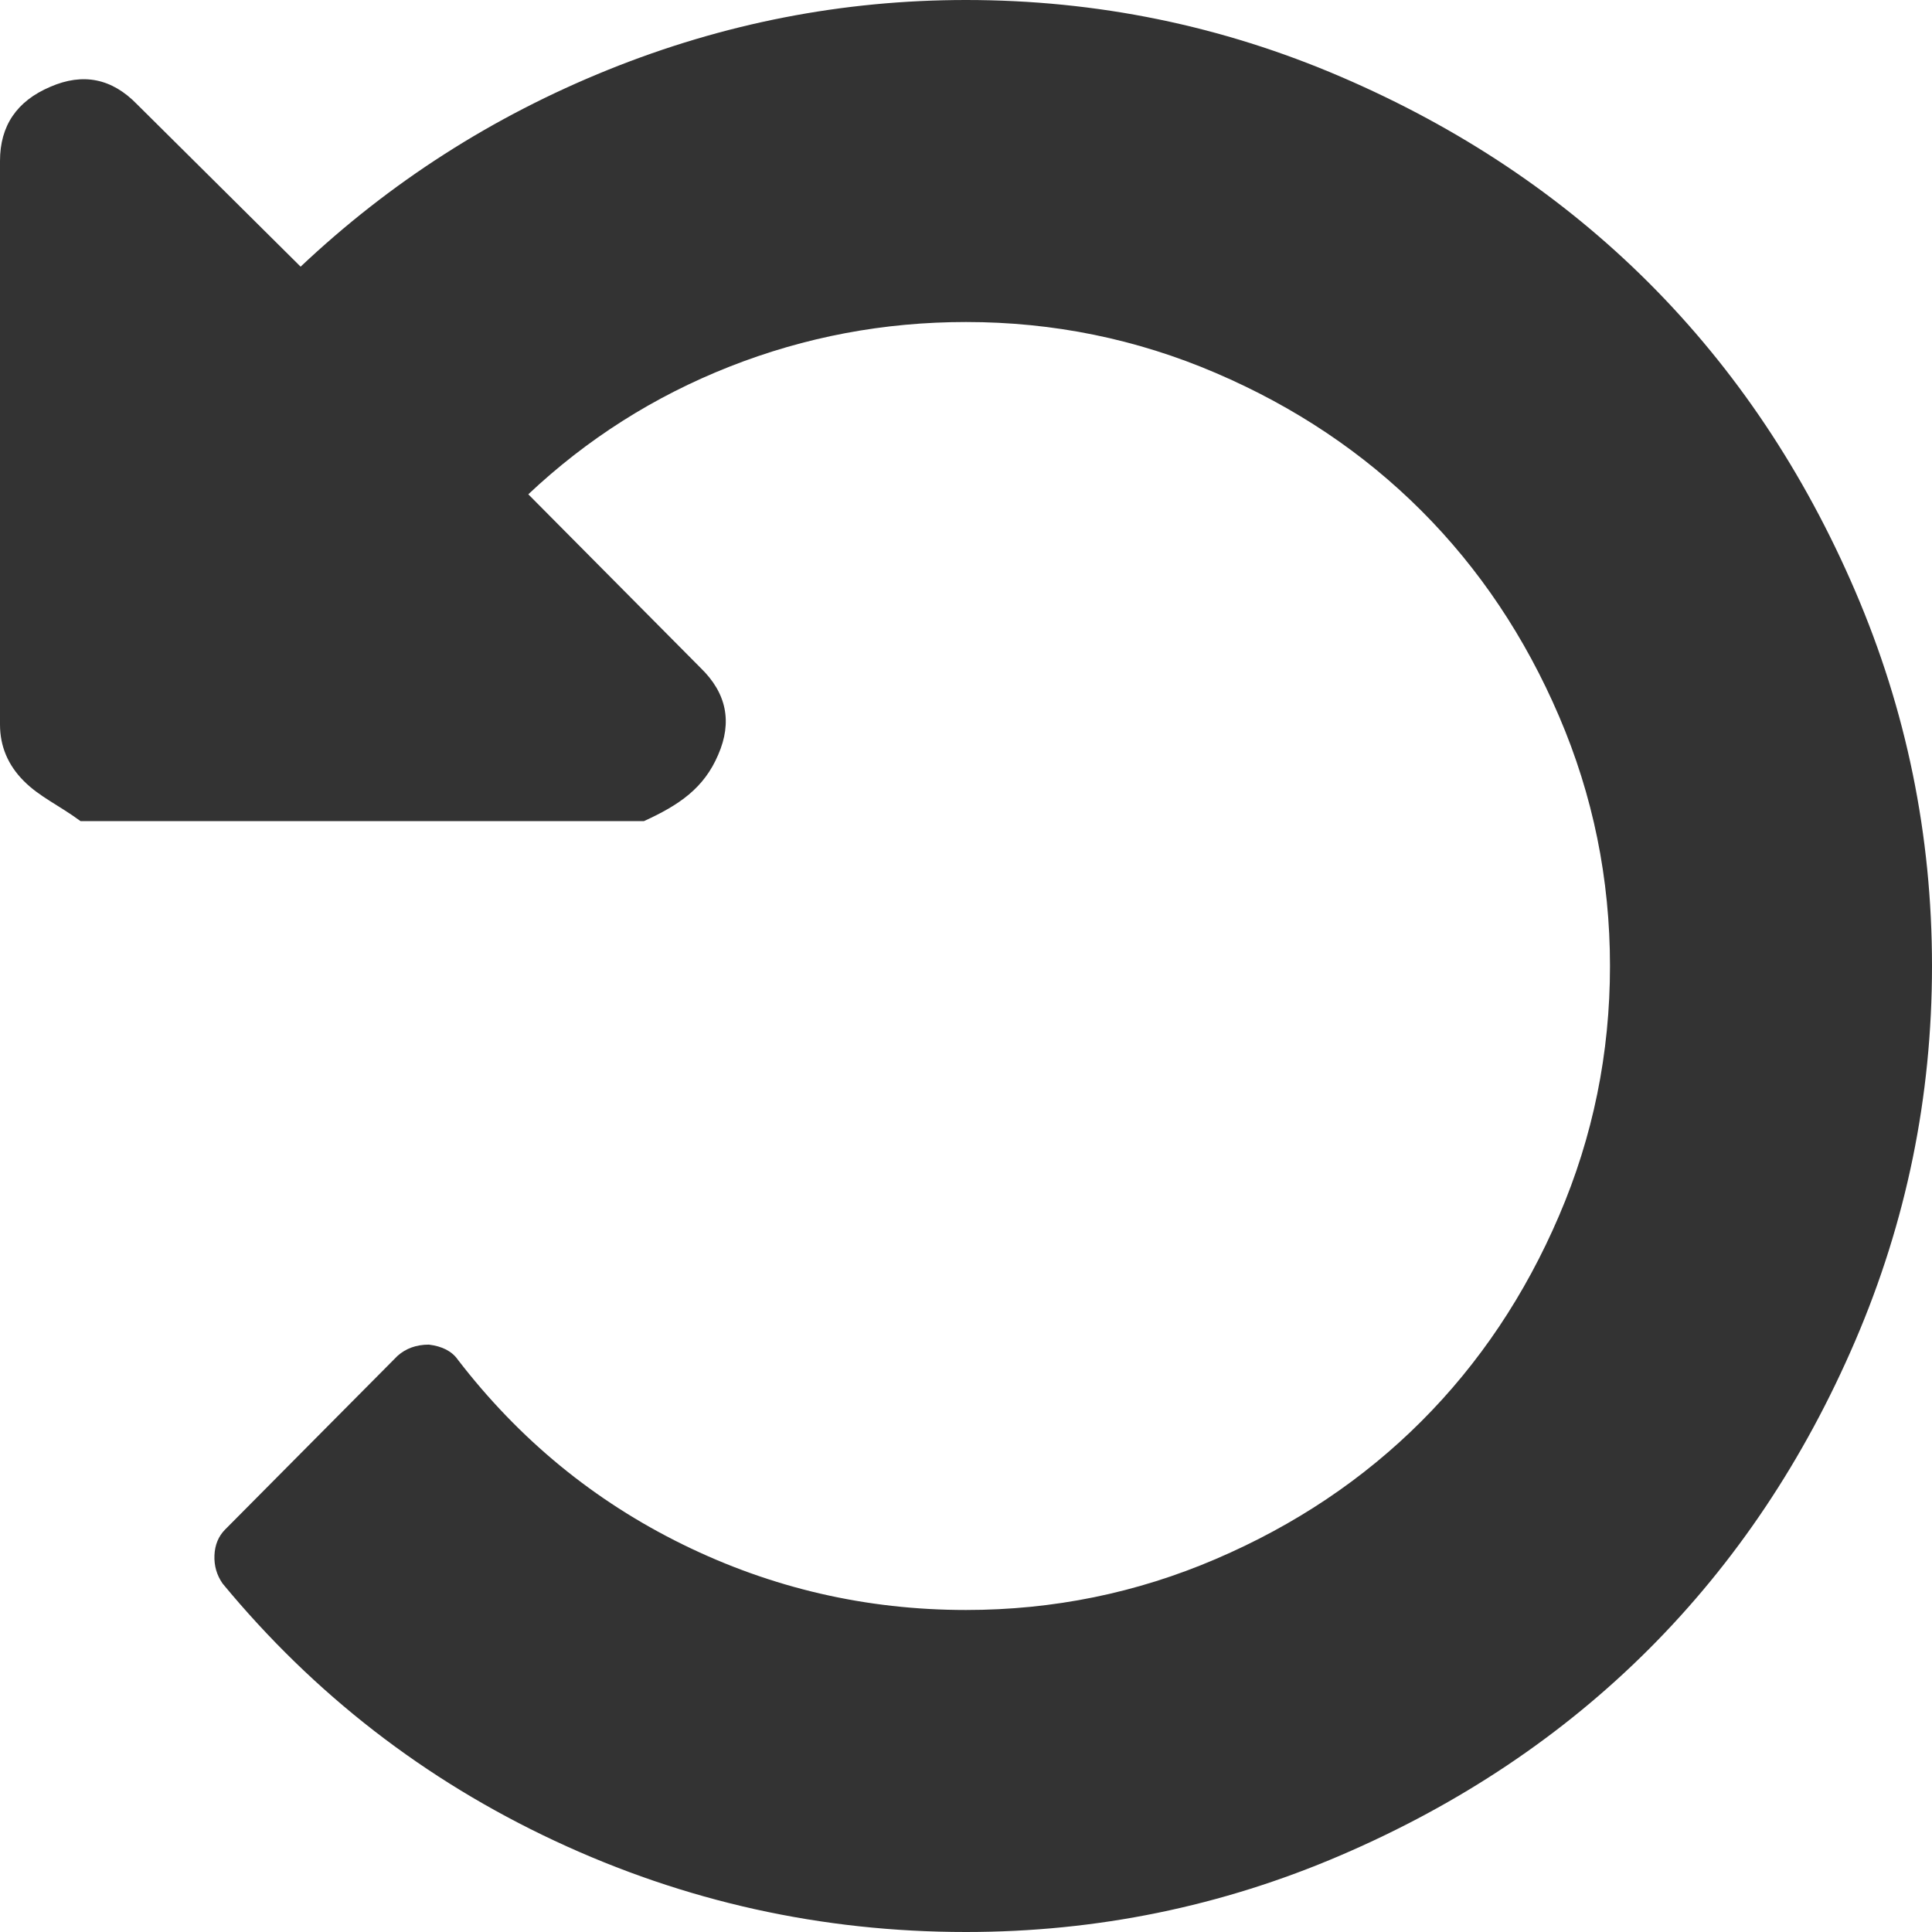
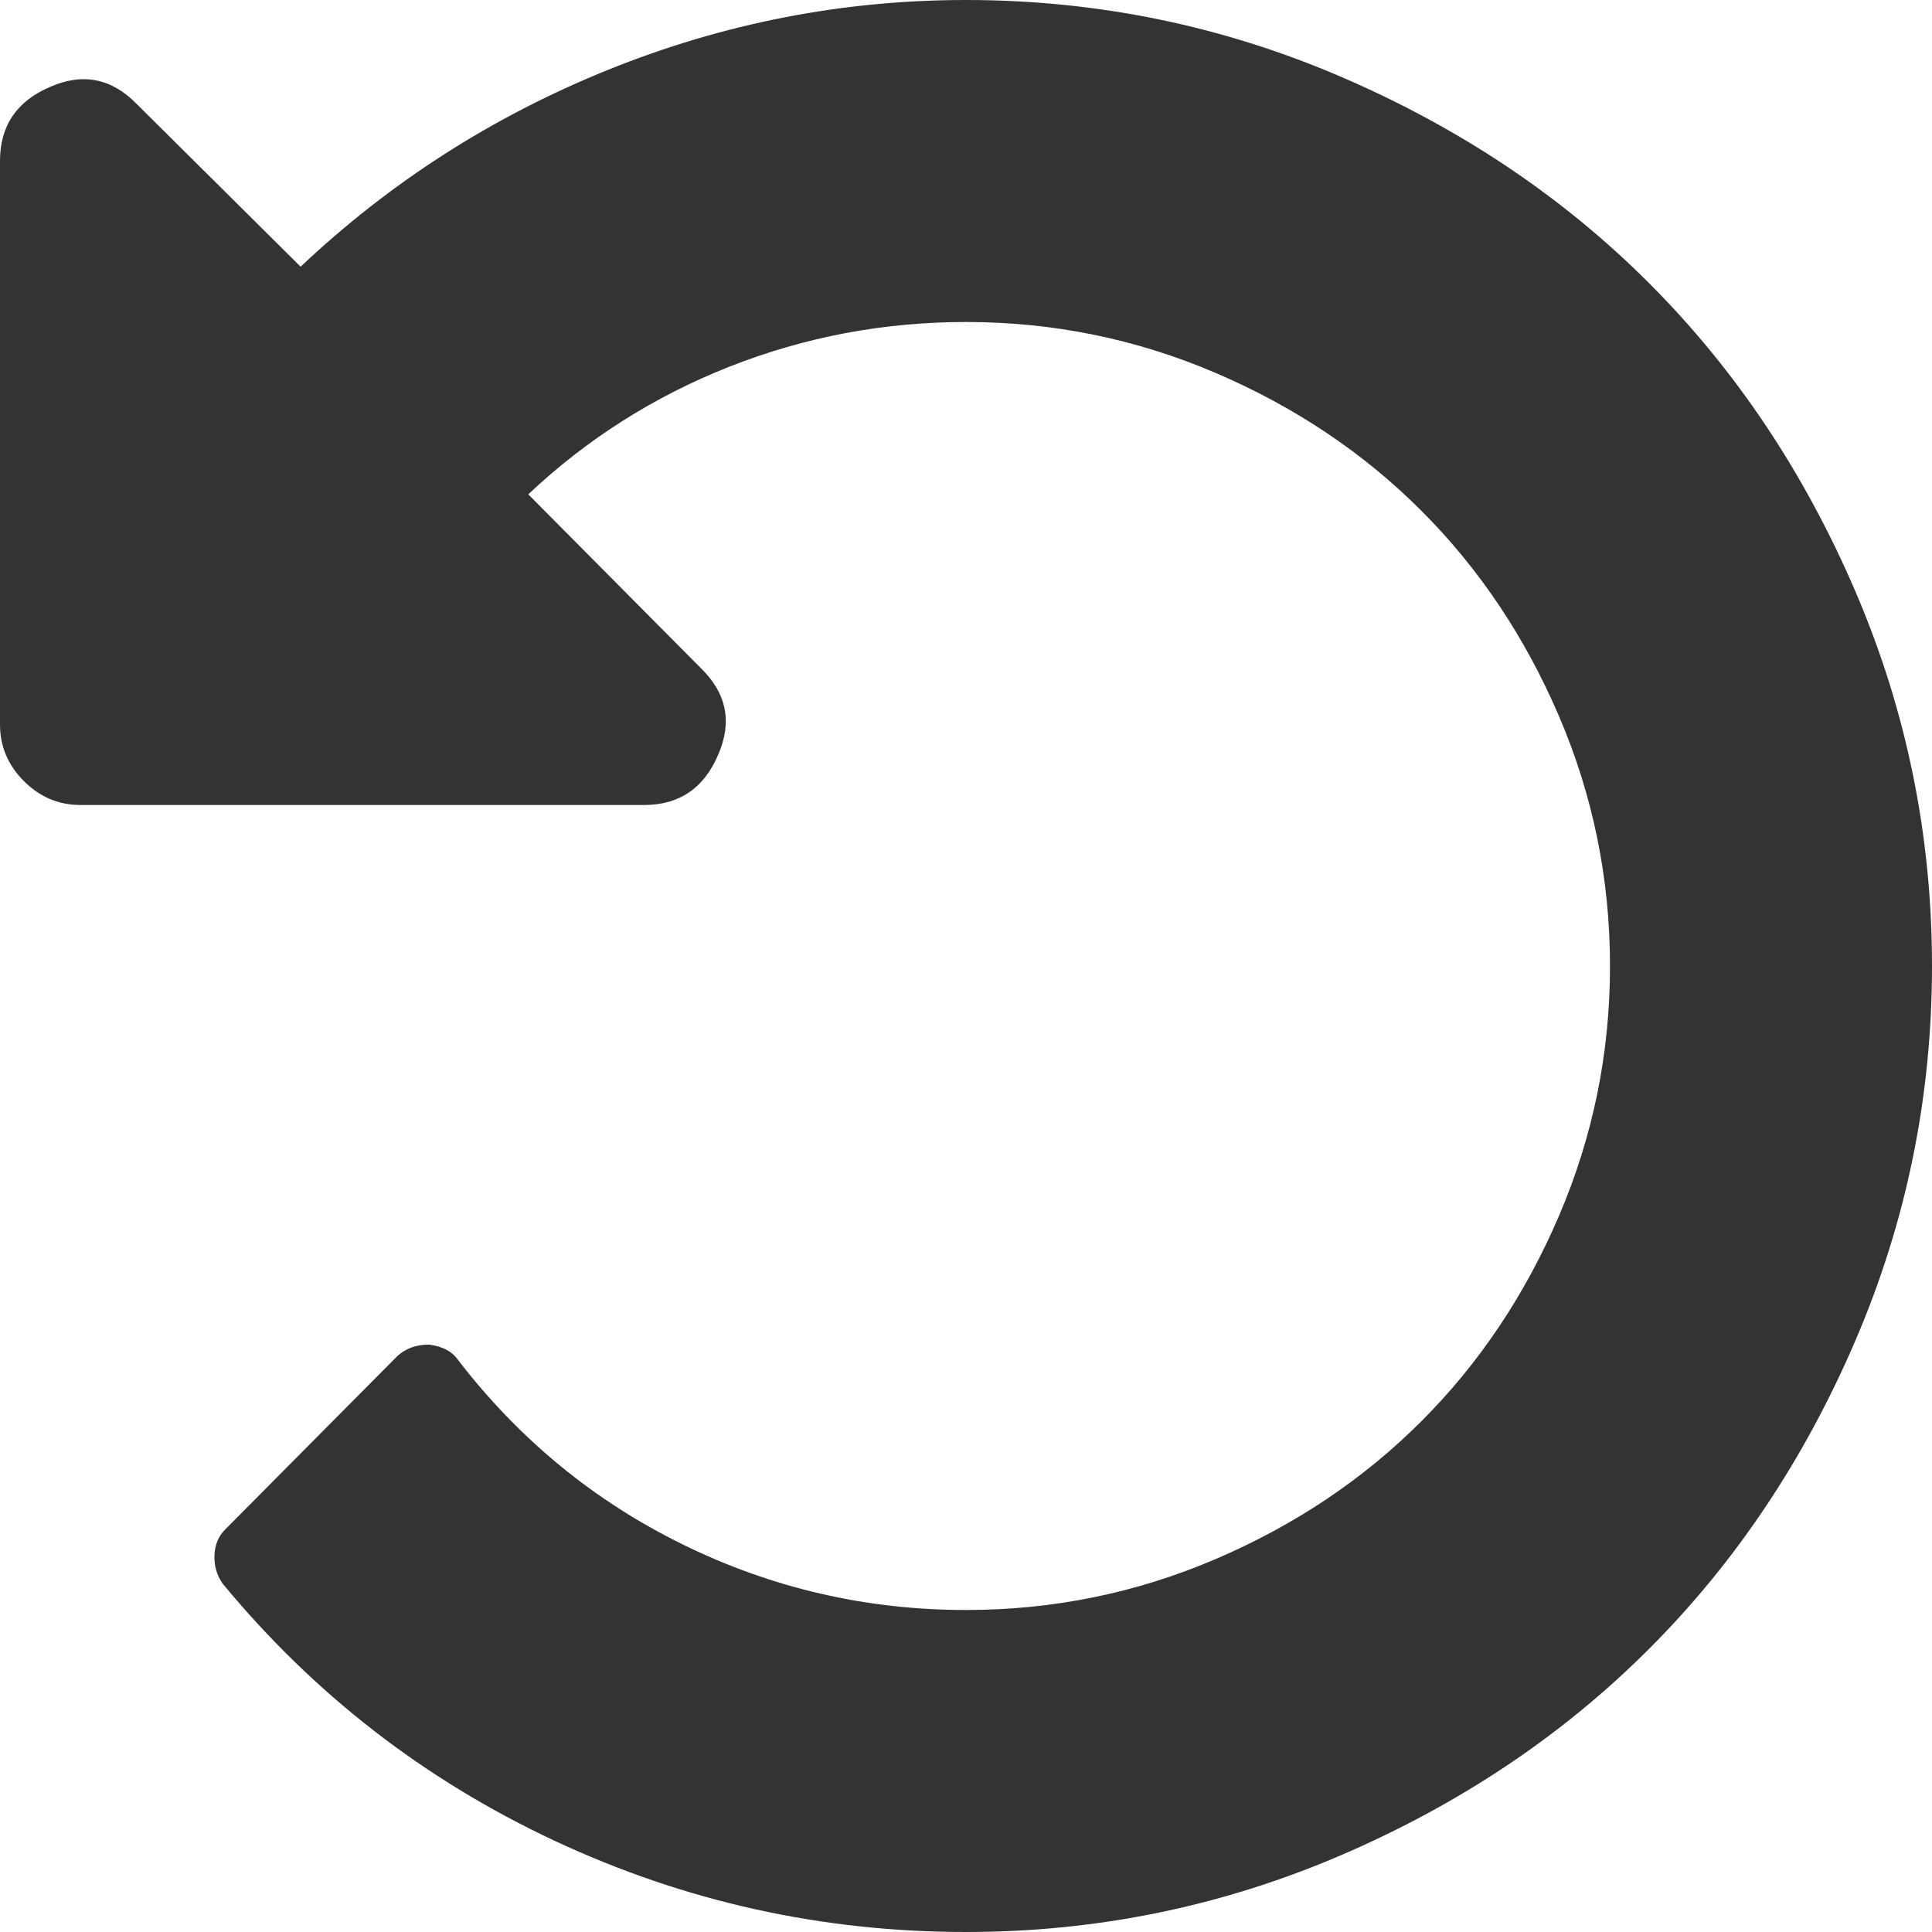
- <svg xmlns="http://www.w3.org/2000/svg" version="1.1" width="40px" height="40px">
-   <g transform="matrix(1 0 0 1 -269 -261 )">
-     <path d="M 38.411 12.24  C 39.47 14.705  40 17.292  40 20  C 40 22.708  39.47 25.295  38.411 27.76  C 37.352 30.226  35.929 32.352  34.141 34.141  C 32.352 35.929  30.226 37.352  27.76 38.411  C 25.295 39.47  22.708 40  20 40  C 17.014 40  14.175 39.371  11.484 38.112  C 8.793 36.853  6.502 35.078  4.609 32.786  C 4.488 32.613  4.431 32.418  4.44 32.201  C 4.449 31.984  4.523 31.806  4.661 31.667  L 8.229 28.073  C 8.403 27.917  8.62 27.839  8.88 27.839  C 9.158 27.873  9.358 27.977  9.479 28.151  C 10.747 29.8  12.3 31.076  14.141 31.979  C 15.981 32.882  17.934 33.333  20 33.333  C 21.806 33.333  23.529 32.982  25.169 32.279  C 26.81 31.576  28.229 30.625  29.427 29.427  C 30.625 28.229  31.576 26.81  32.279 25.169  C 32.982 23.529  33.333 21.806  33.333 20  C 33.333 18.194  32.982 16.471  32.279 14.831  C 31.576 13.19  30.625 11.771  29.427 10.573  C 28.229 9.375  26.81 8.424  25.169 7.721  C 23.529 7.018  21.806 6.667  20 6.667  C 18.299 6.667  16.667 6.975  15.104 7.591  C 13.542 8.207  12.153 9.089  10.938 10.234  L 14.505 13.828  C 15.043 14.349  15.165 14.948  14.87 15.625  C 14.575 16.319  14.062 16.667  13.333 17  L 1.667 17  C 1.215 16.667  0.825 16.502  0.495 16.172  C 0.165 15.842  0 15.451  0 15  L 0 3.333  C 0 2.604  0.347 2.092  1.042 1.797  C 1.719 1.502  2.318 1.623  2.839 2.161  L 6.224 5.521  C 8.082 3.767  10.204 2.409  12.591 1.445  C 14.978 0.482  17.448 0  20 0  C 22.708 0  25.295 0.53  27.76 1.589  C 30.226 2.648  32.352 4.071  34.141 5.859  C 35.929 7.648  37.352 9.774  38.411 12.24  Z " fill-rule="nonzero" fill="#333333" stroke="none" transform="matrix(1 0 0 1 269 261 )" />
+ <svg xmlns="http://www.w3.org/2000/svg" version="1.1" width="30px" height="30px">
+   <g transform="matrix(1 0 0 1 -225 -284 )">
+     <path d="M 28.809 9.18  C 29.603 11.029  30 12.969  30 15  C 30 17.031  29.603 18.971  28.809 20.82  C 28.014 22.669  26.947 24.264  25.605 25.605  C 24.264 26.947  22.669 28.014  20.82 28.809  C 18.971 29.603  17.031 30  15 30  C 12.76 30  10.632 29.528  8.613 28.584  C 6.595 27.64  4.876 26.309  3.457 24.59  C 3.366 24.46  3.324 24.313  3.33 24.15  C 3.337 23.988  3.392 23.854  3.496 23.75  L 6.172 21.055  C 6.302 20.938  6.465 20.879  6.66 20.879  C 6.868 20.905  7.018 20.983  7.109 21.113  C 8.06 22.35  9.225 23.307  10.605 23.984  C 11.986 24.661  13.451 25  15 25  C 16.354 25  17.646 24.736  18.877 24.209  C 20.107 23.682  21.172 22.969  22.07 22.07  C 22.969 21.172  23.682 20.107  24.209 18.877  C 24.736 17.646  25 16.354  25 15  C 25 13.646  24.736 12.354  24.209 11.123  C 23.682 9.893  22.969 8.828  22.07 7.93  C 21.172 7.031  20.107 6.318  18.877 5.791  C 17.646 5.264  16.354 5  15 5  C 13.724 5  12.5 5.231  11.328 5.693  C 10.156 6.156  9.115 6.816  8.203 7.676  L 10.879 10.371  C 11.283 10.762  11.374 11.211  11.152 11.719  C 10.931 12.24  10.547 12.5  10 12.5  L 1.25 12.5  C 0.911 12.5  0.618 12.376  0.371 12.129  C 0.124 11.882  0 11.589  0 11.25  L 0 2.5  C 0 1.953  0.26 1.569  0.781 1.348  C 1.289 1.126  1.738 1.217  2.129 1.621  L 4.668 4.141  C 6.061 2.826  7.653 1.807  9.443 1.084  C 11.234 0.361  13.086 0  15 0  C 17.031 0  18.971 0.397  20.82 1.191  C 22.669 1.986  24.264 3.053  25.605 4.395  C 26.947 5.736  28.014 7.331  28.809 9.18  Z " fill-rule="nonzero" fill="#333333" stroke="none" transform="matrix(1 0 0 1 225 284 )" />
  </g>
</svg>
